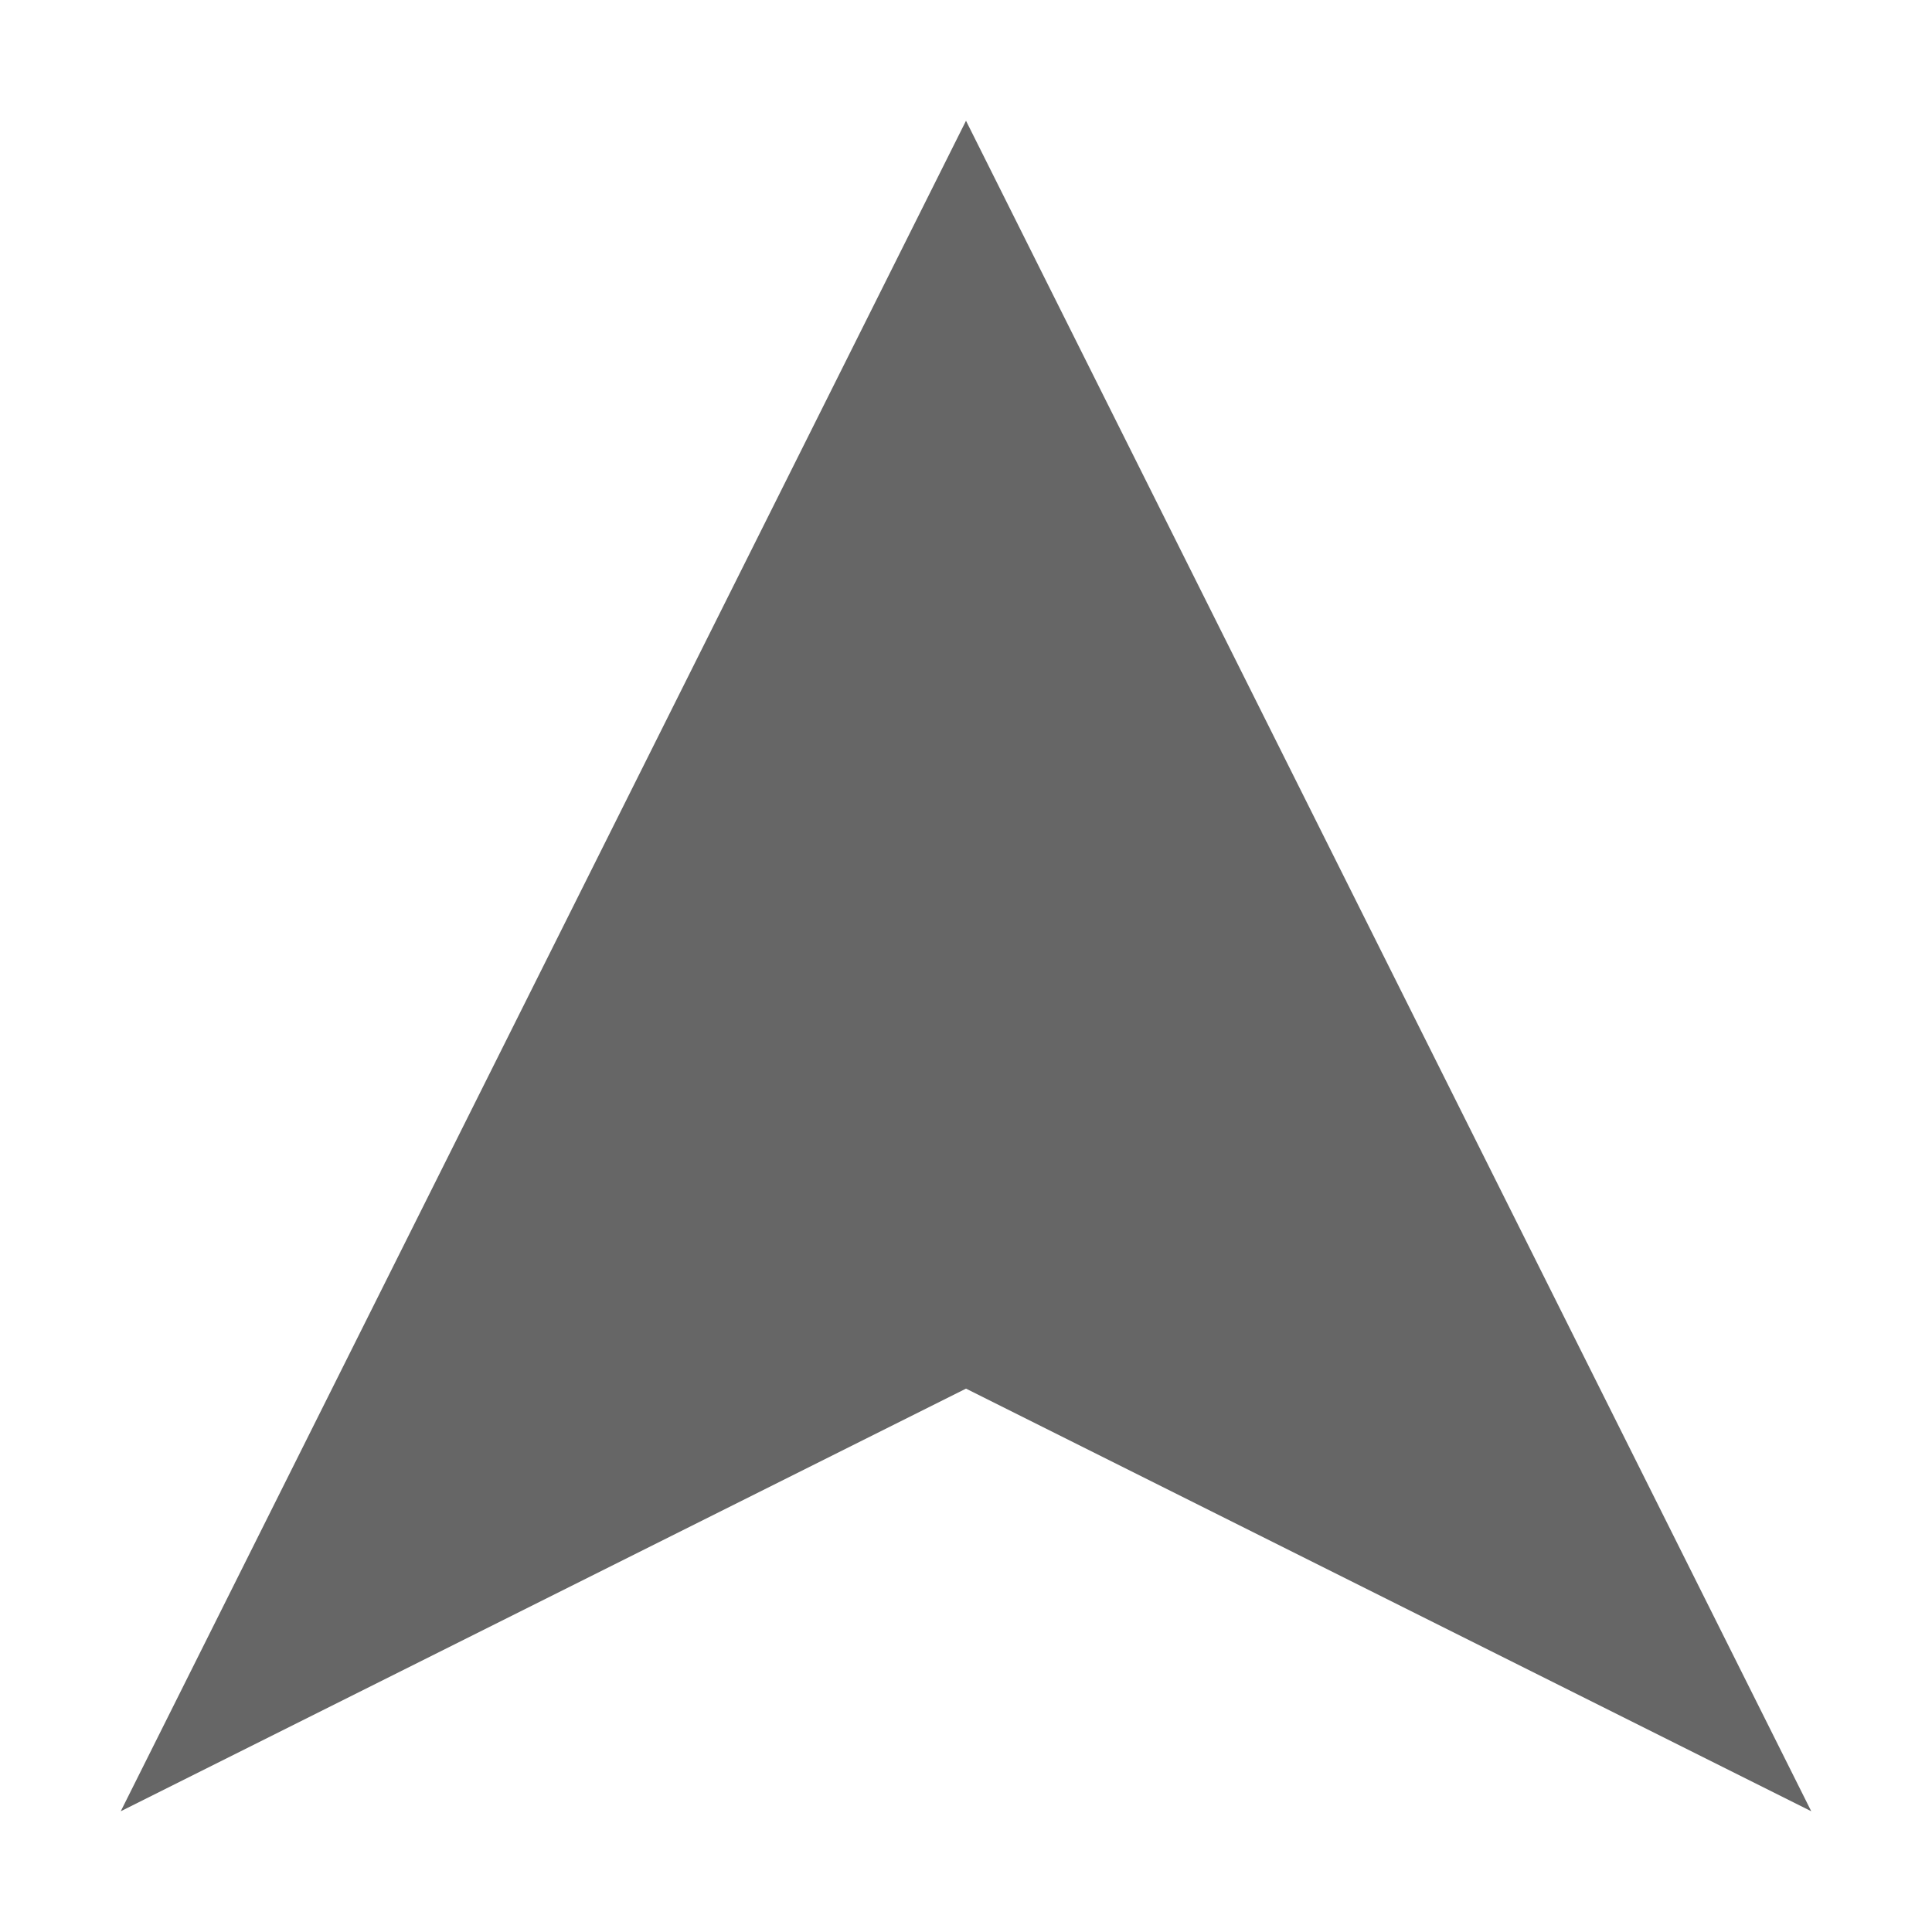
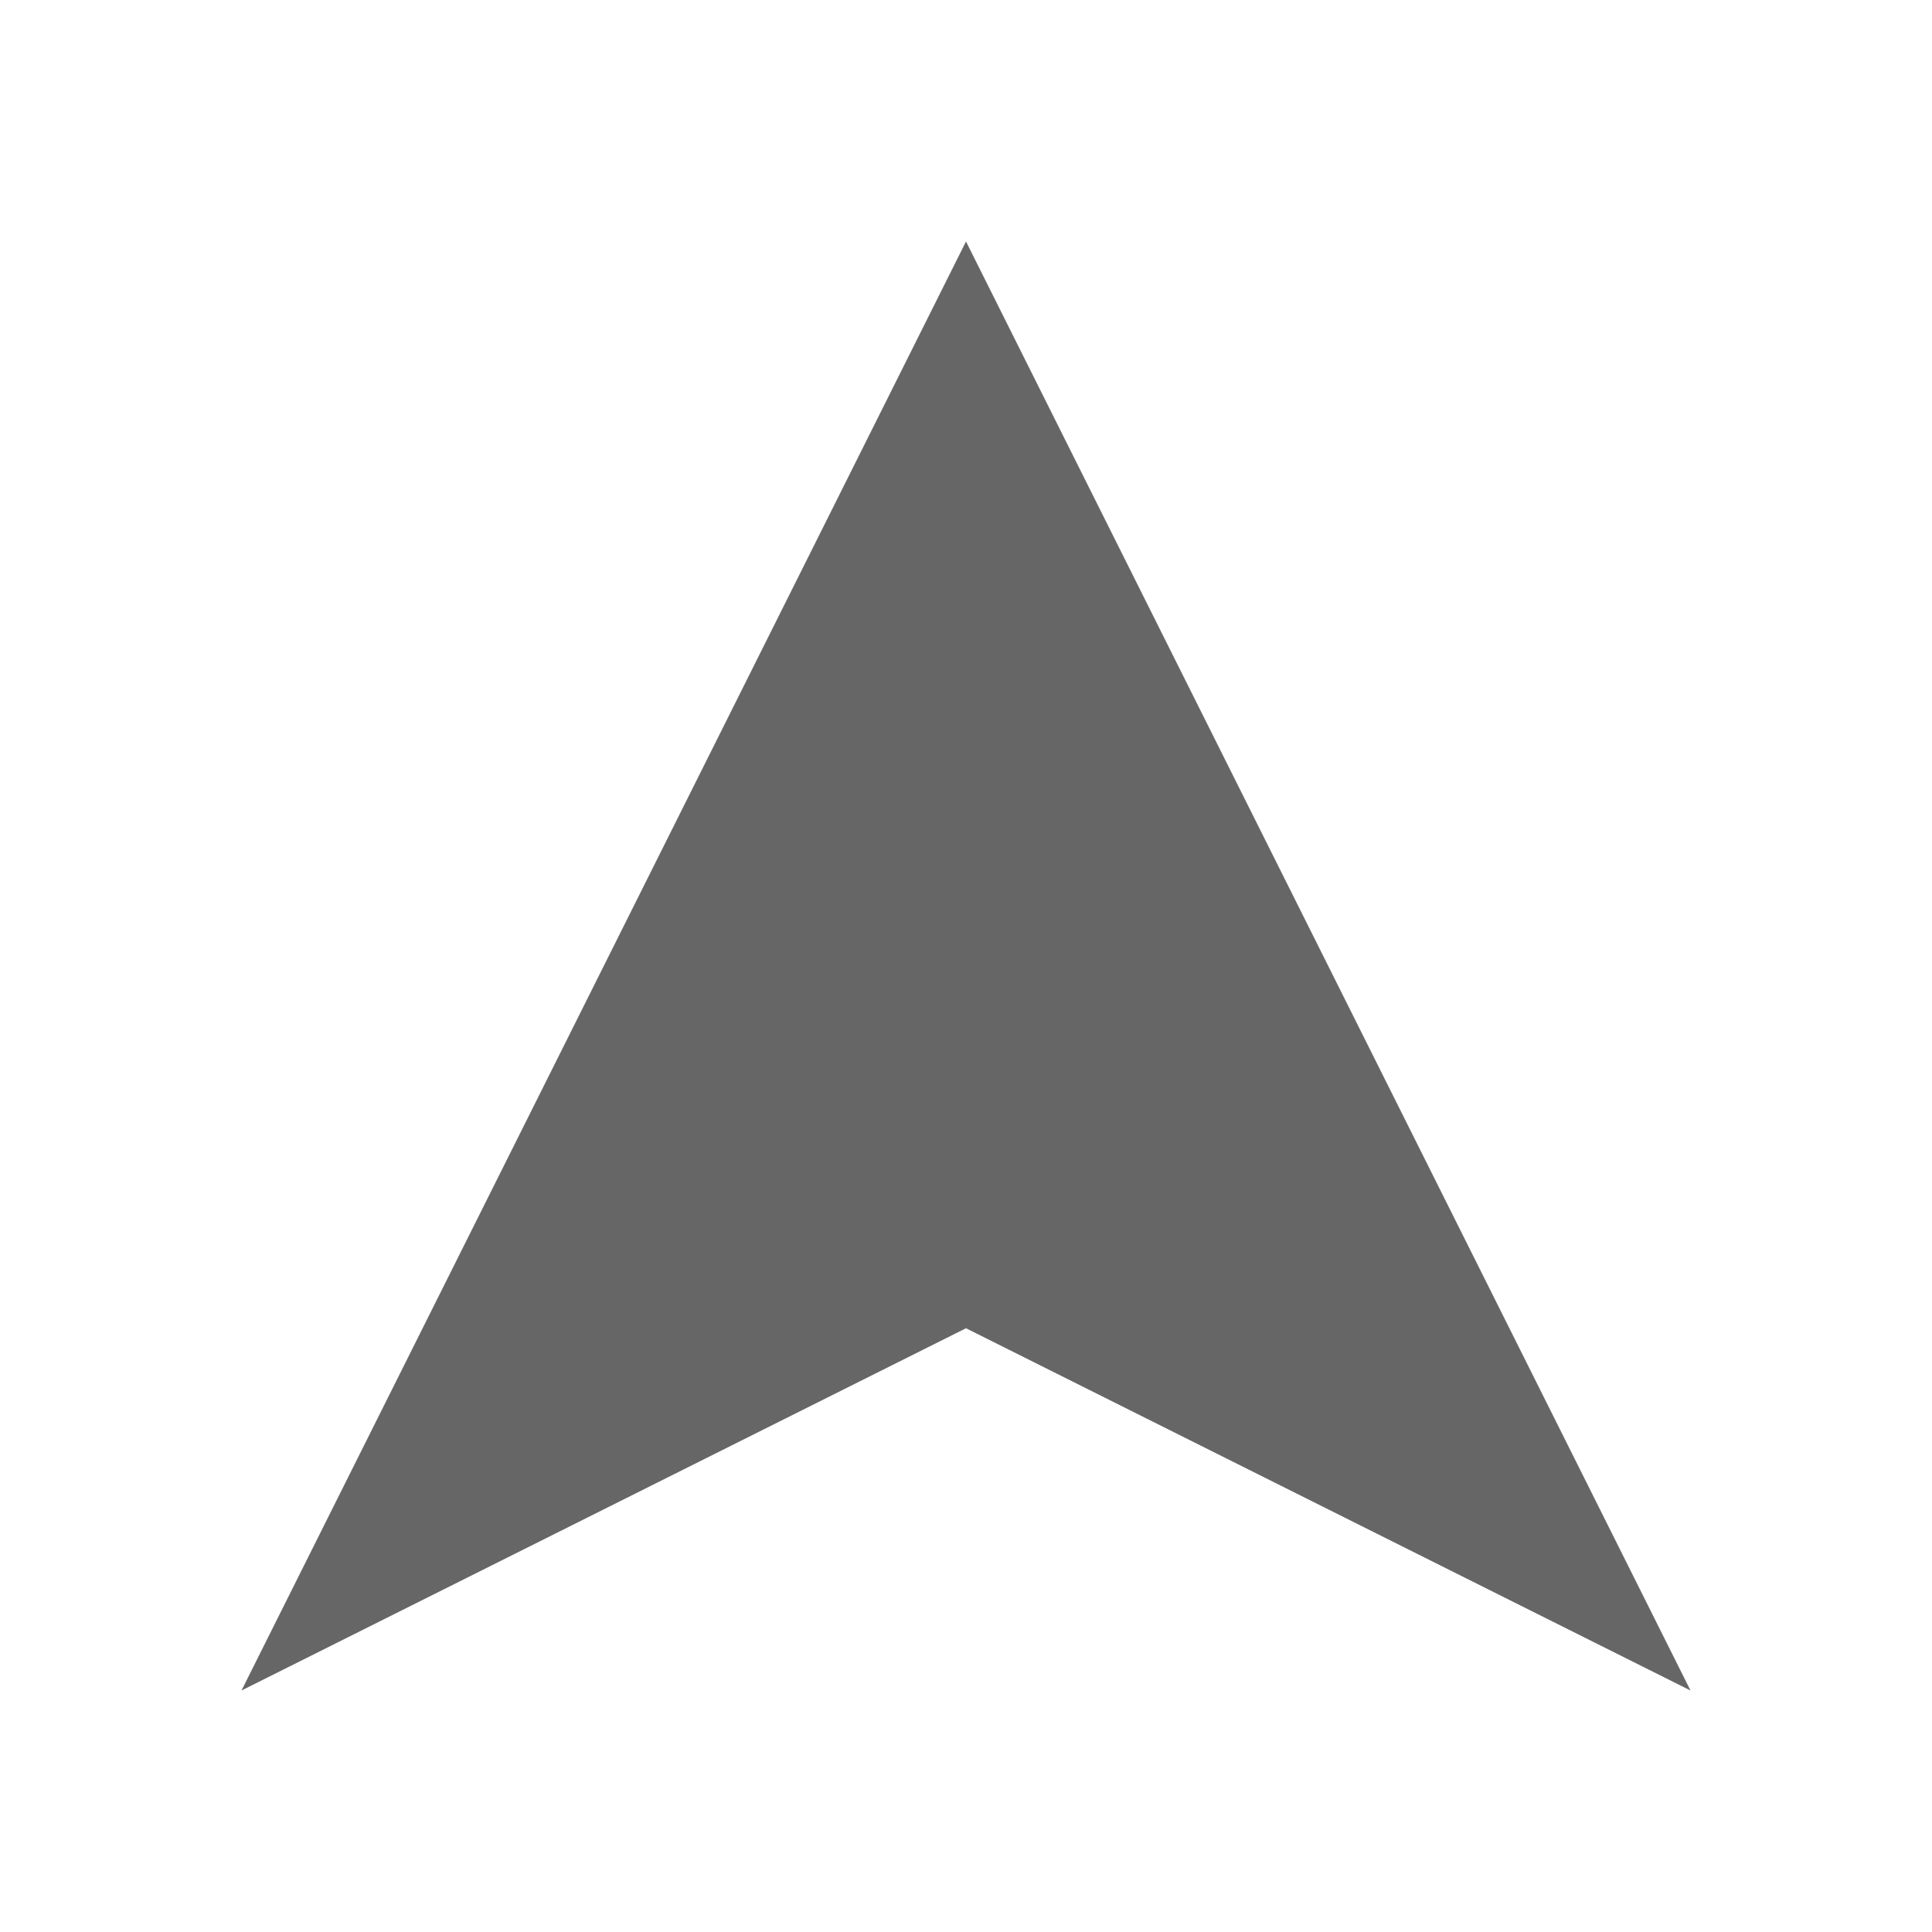
<svg xmlns="http://www.w3.org/2000/svg" width="16px" height="16px" viewBox="0 0 16 16" version="1.1">
  <g id="Artboard" stroke="none" stroke-width="1" fill="none" fill-rule="evenodd">
-     <polygon id="Rectangle" fill="#666666" points="8 1 15 15 8 11.5 1 15" />
+     <polygon id="Rectangle" fill="#666666" points="8 2 14 14 8 11 2 14" />
  </g>
</svg>
